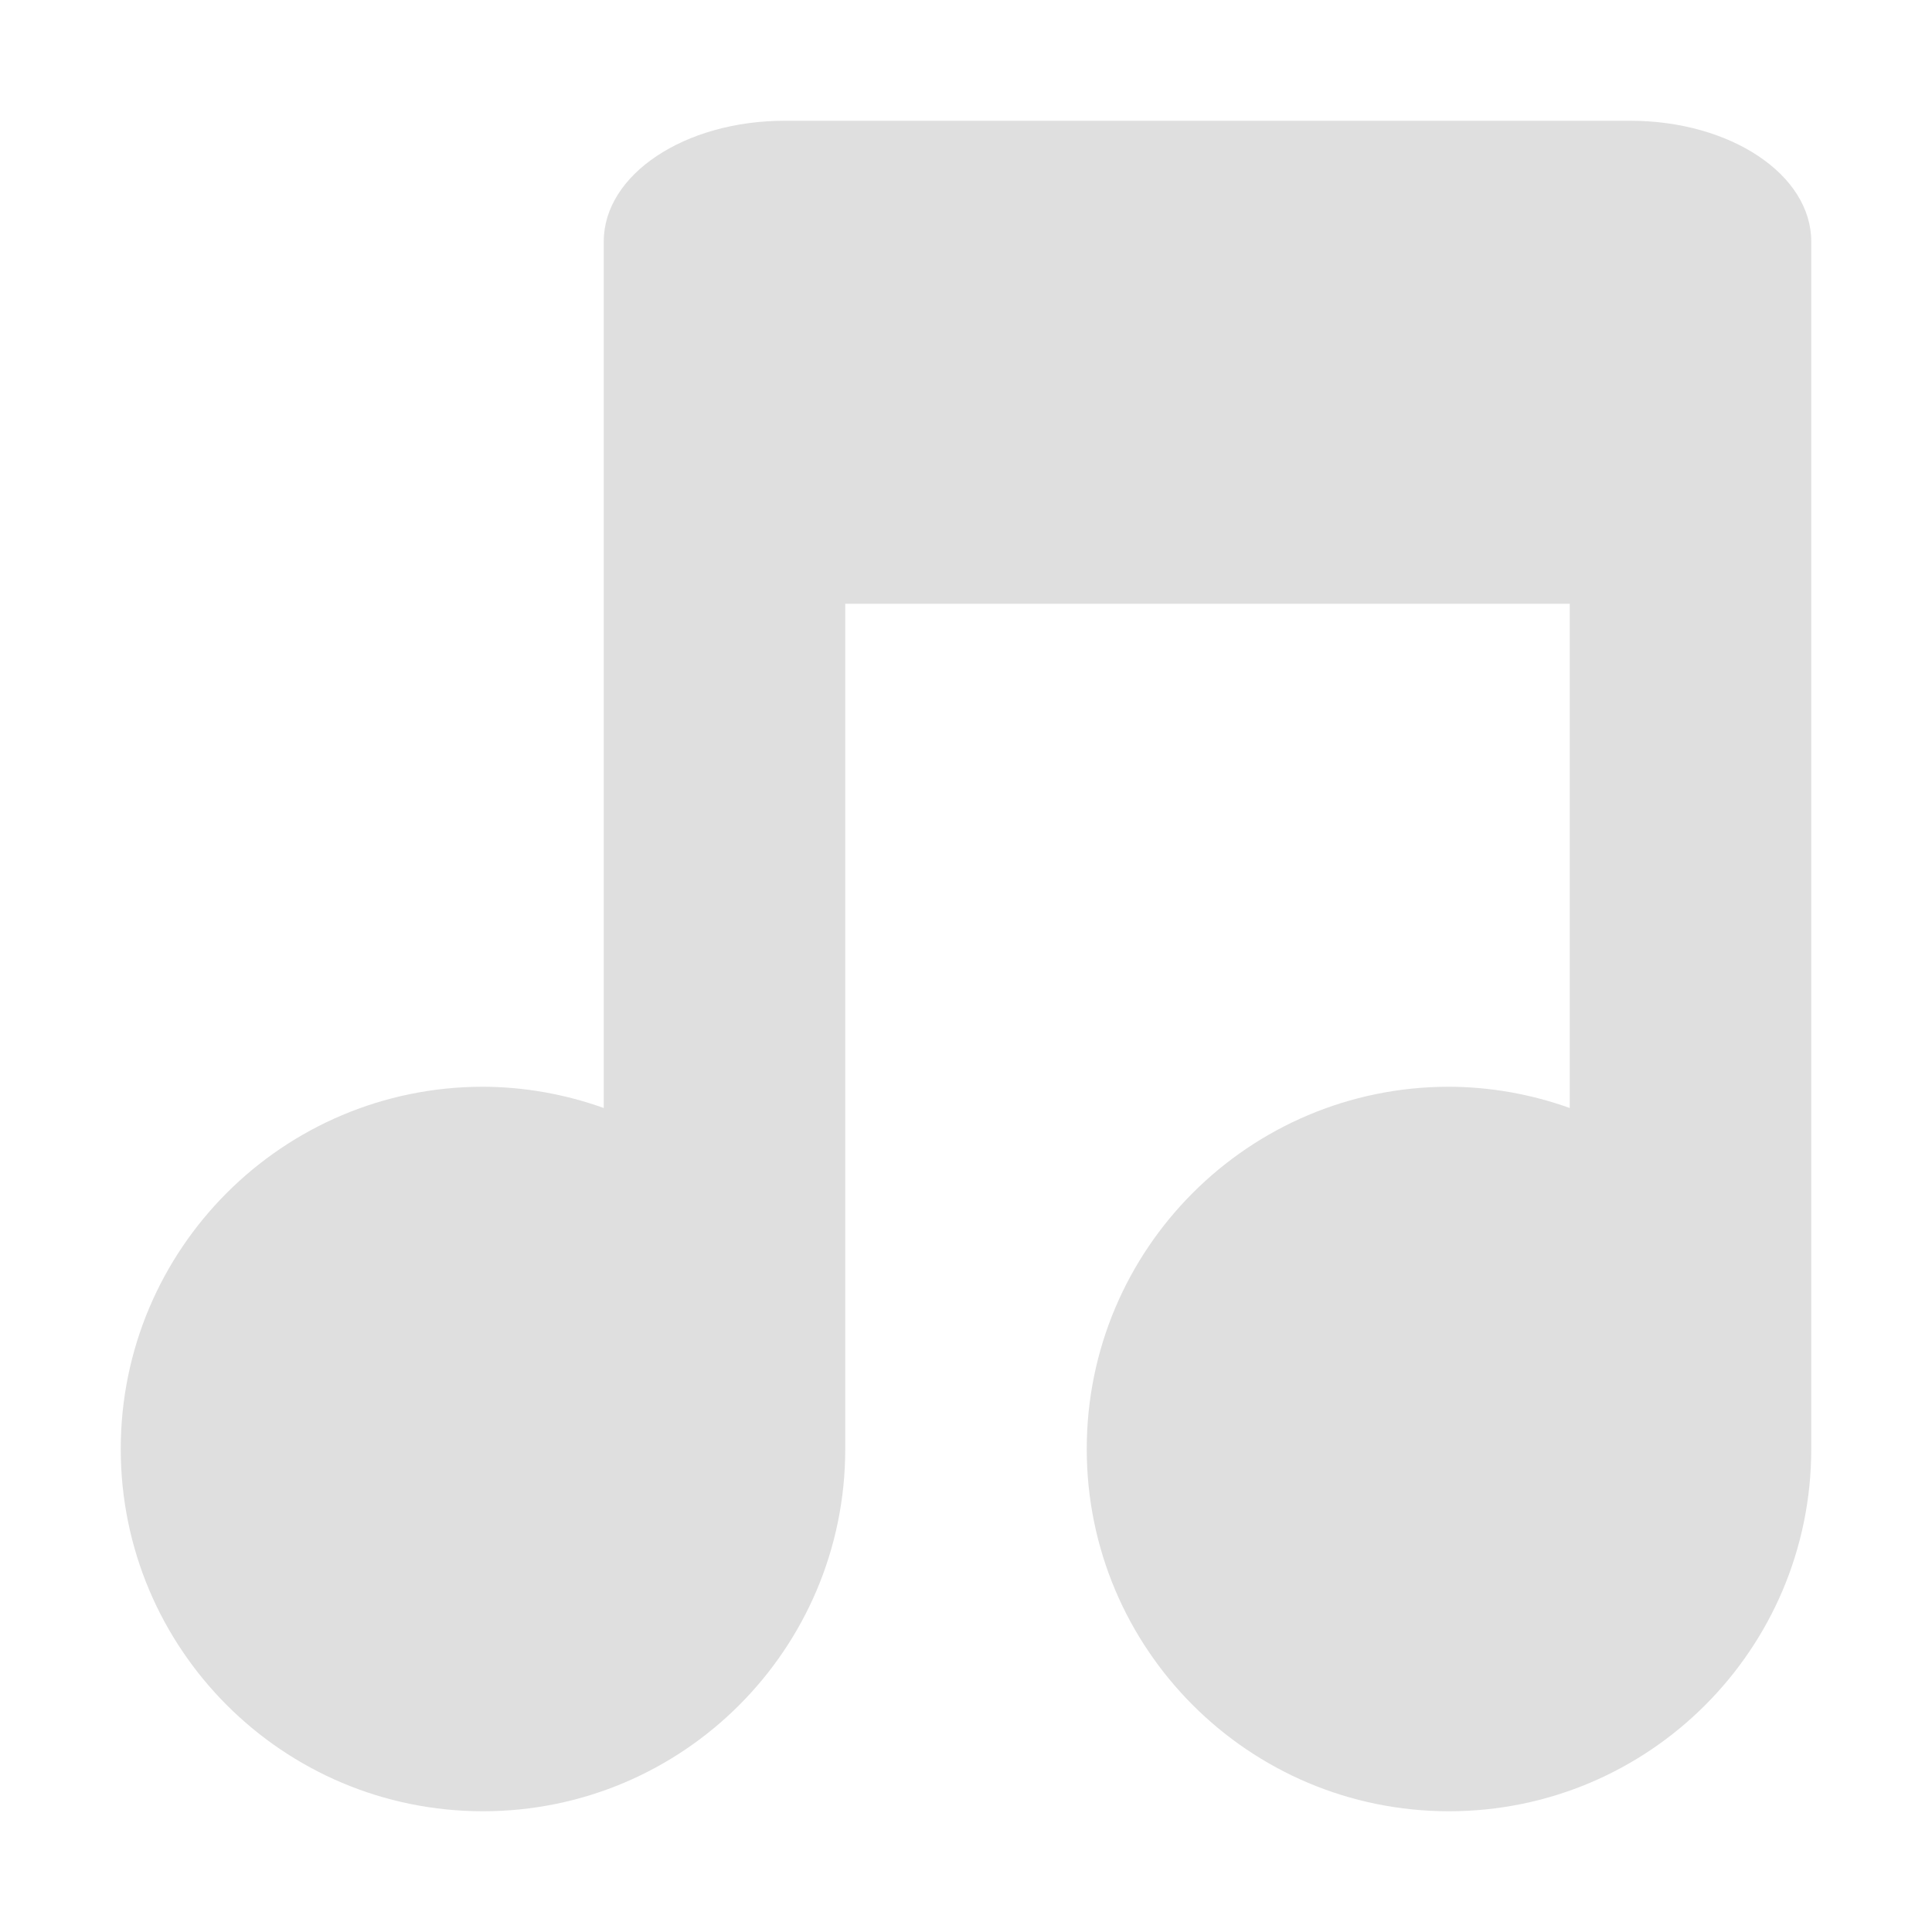
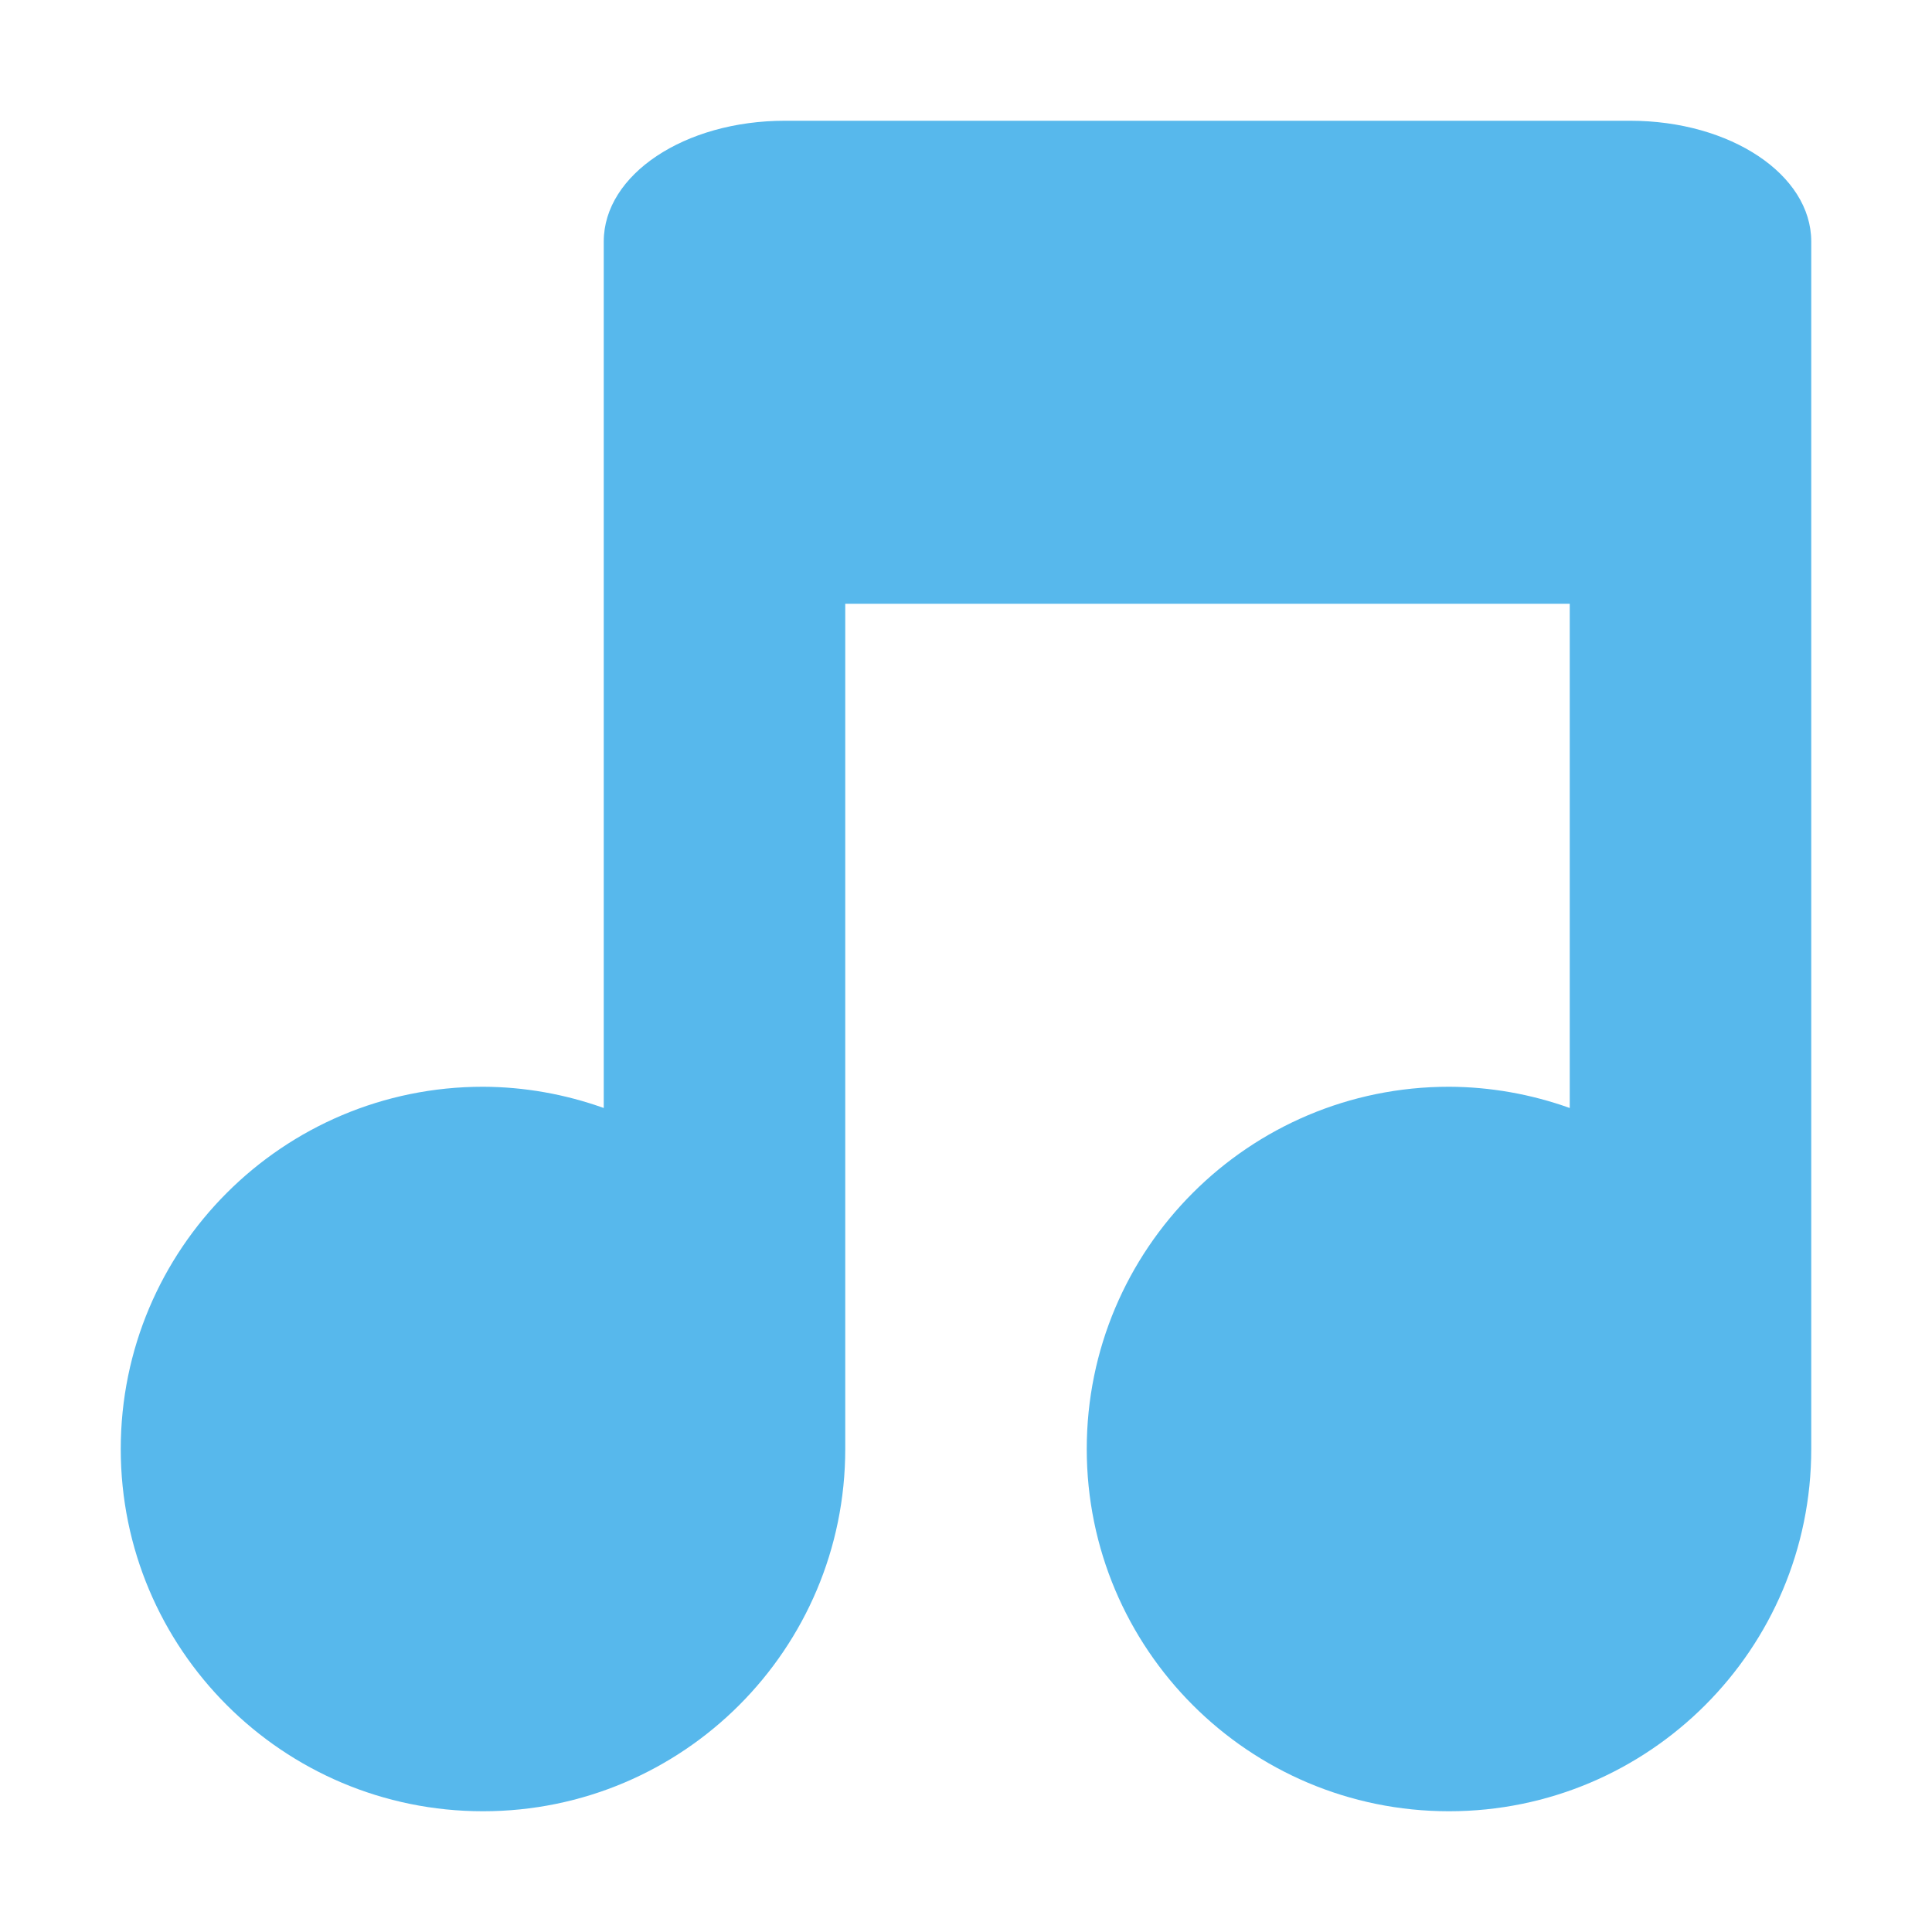
- <svg xmlns="http://www.w3.org/2000/svg" width="16" height="16" version="1.1" viewBox="0 0 16 16">
-   <defs>
+ <svg xmlns="http://www.w3.org/2000/svg" width="16" height="16" version="1.1" viewBox="0 0 16 16" id="svg7">
+   <defs id="defs3">
    <style id="current-color-scheme" type="text/css">
   .ColorScheme-Text { color:#dfdfdf; } .ColorScheme-Highlight { color:#4285f4; } .ColorScheme-NeutralText { color:#ff9800; } .ColorScheme-PositiveText { color:#4caf50; } .ColorScheme-NegativeText { color:#f44336; }
  </style>
  </defs>
-   <path style="fill:currentColor" class="ColorScheme-Text" d="M 5,9.176 C 4.679,9.061 4.341,9.001 4,9 2.343,9 1,10.343 1,12 1,13.657 2.343,15 4,15 5.657,15 7,13.657 7,12 V 5 H 13 V 9.176 C 12.679,9.061 12.341,9.001 12,9 10.343,9 9,10.343 9,12 9,13.657 10.343,15 12,15 13.657,15 15,13.657 15,12 V 2 C 15,1.446 14.331,1 13.5,1 H 6.5 C 5.669,1 5,1.446 5,2" />
+   <path style="fill:#57b8ec;fill-opacity:1.0" class="ColorScheme-Text" d="M 5,9.176 C 4.679,9.061 4.341,9.001 4,9 2.343,9 1,10.343 1,12 1,13.657 2.343,15 4,15 5.657,15 7,13.657 7,12 V 5 H 13 V 9.176 C 12.679,9.061 12.341,9.001 12,9 10.343,9 9,10.343 9,12 9,13.657 10.343,15 12,15 13.657,15 15,13.657 15,12 V 2 C 15,1.446 14.331,1 13.5,1 H 6.5 C 5.669,1 5,1.446 5,2" id="path5" />
</svg>
